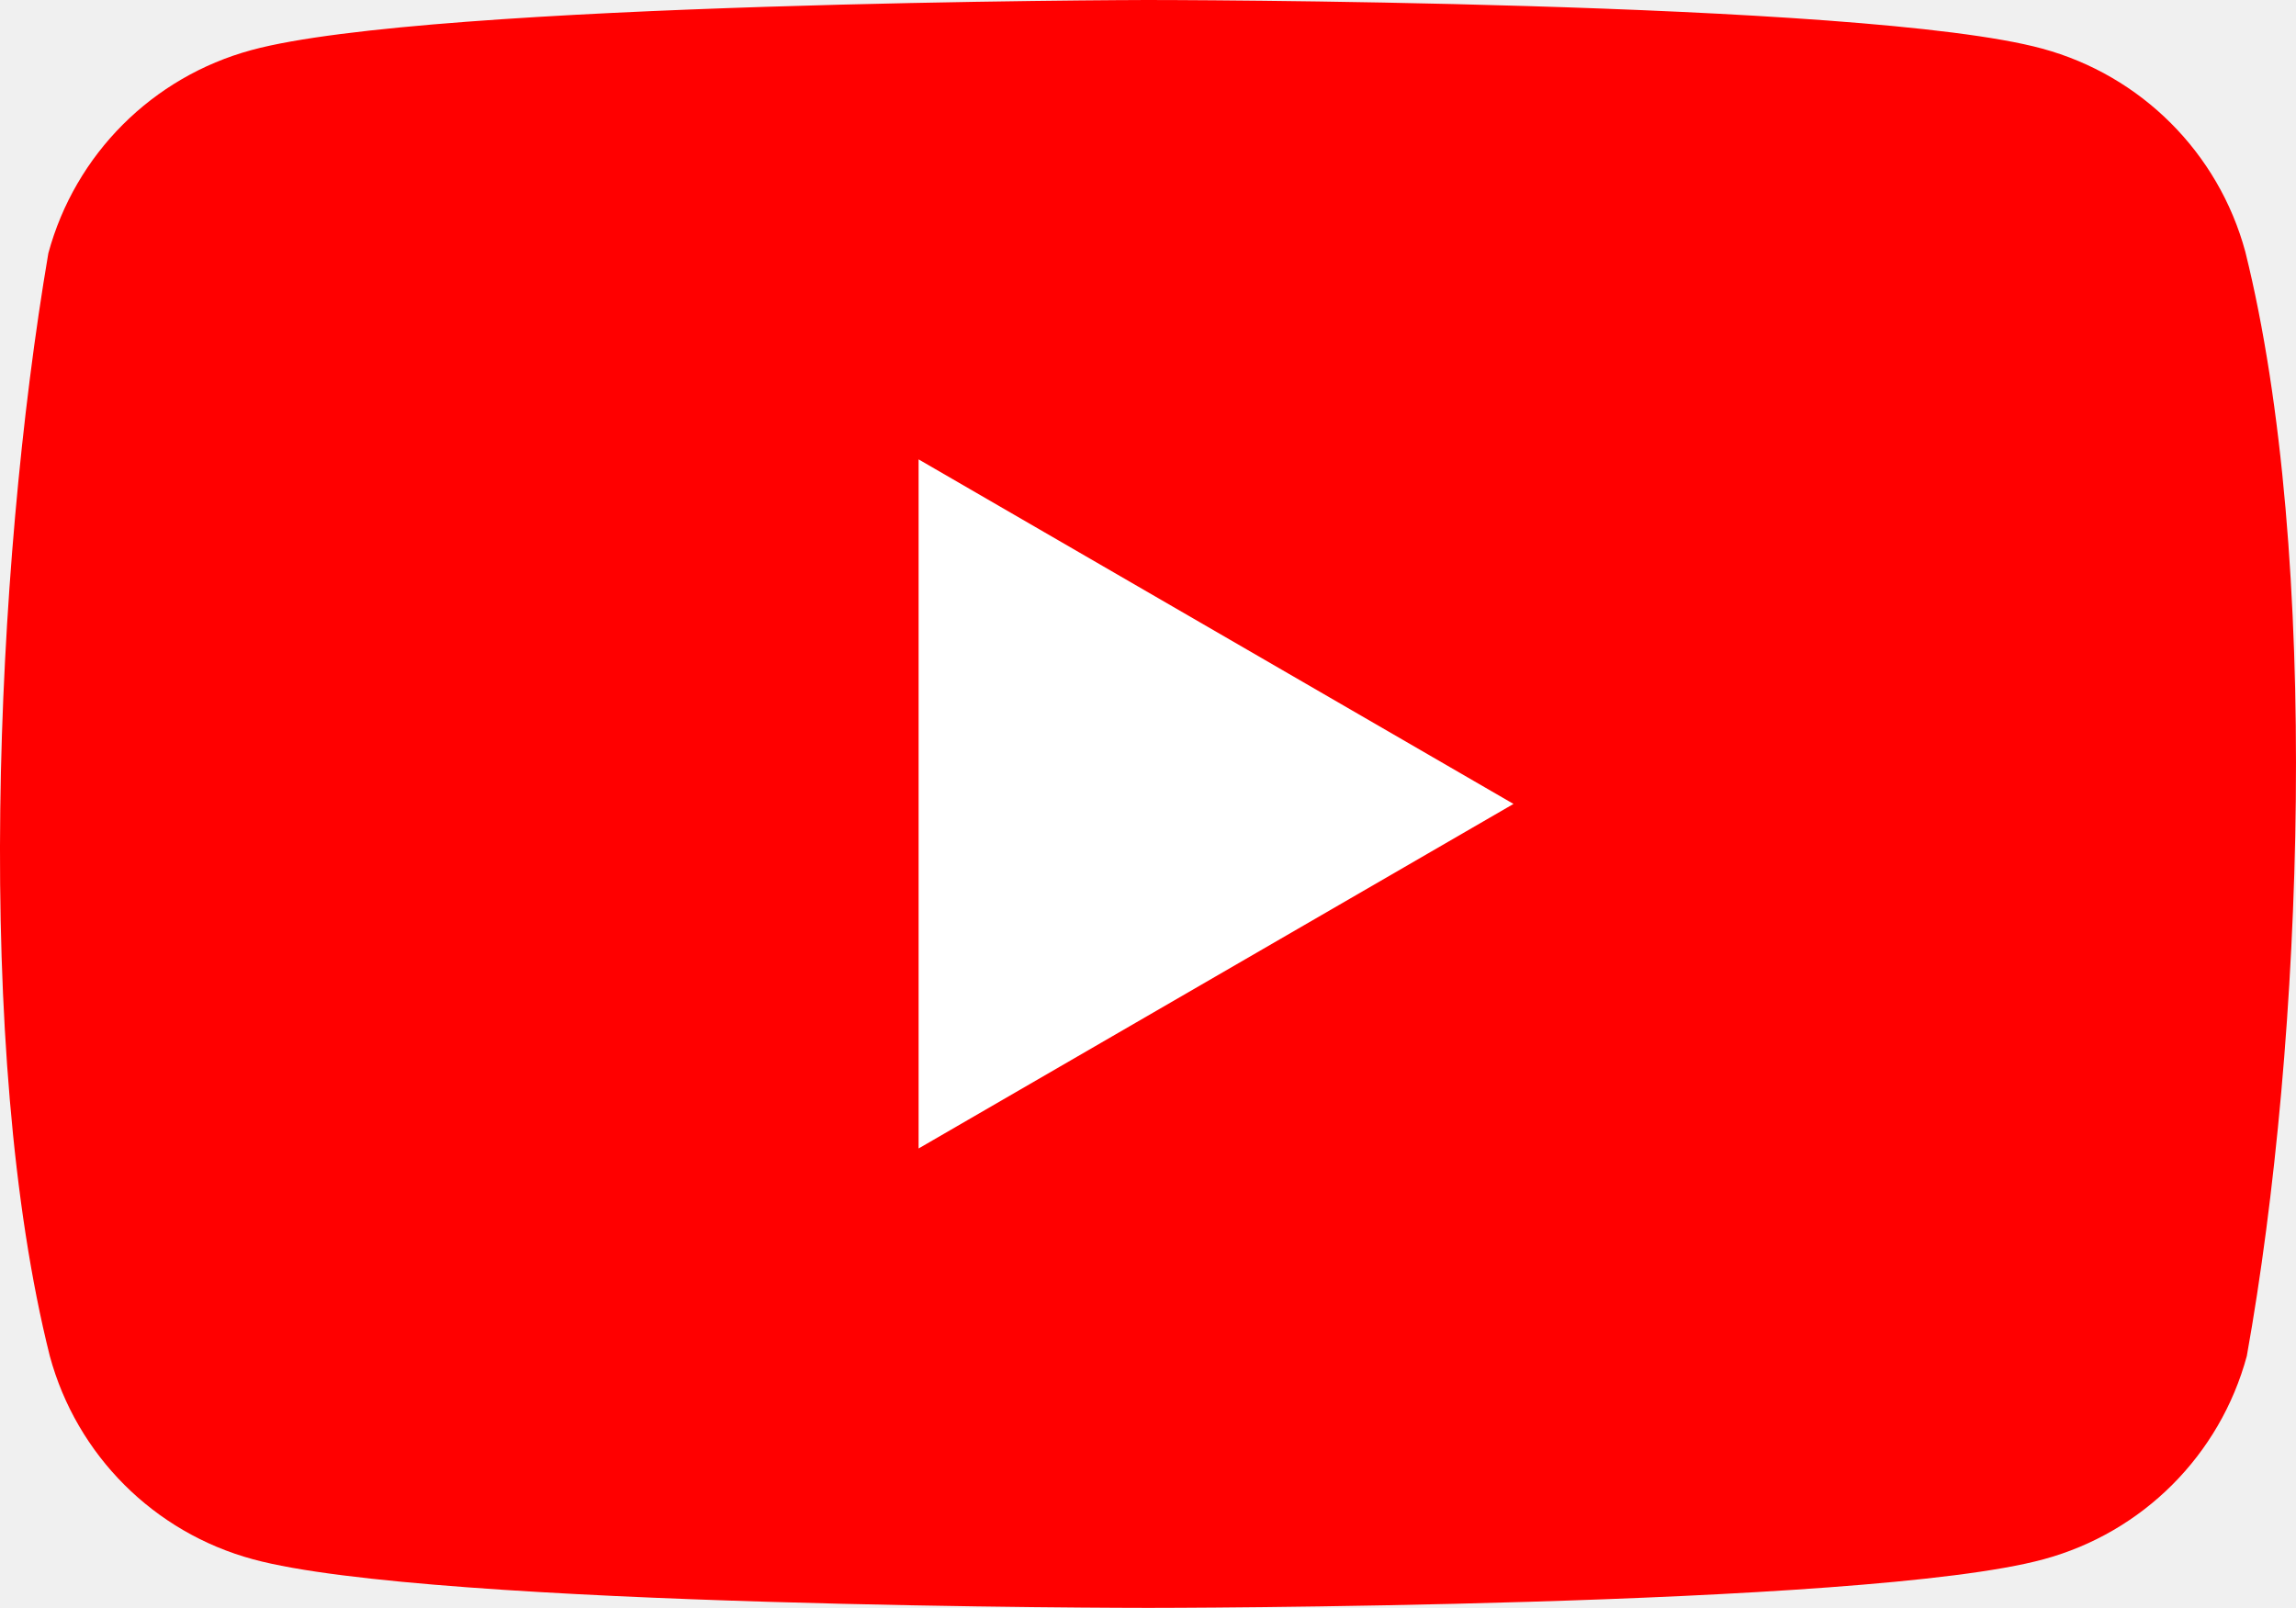
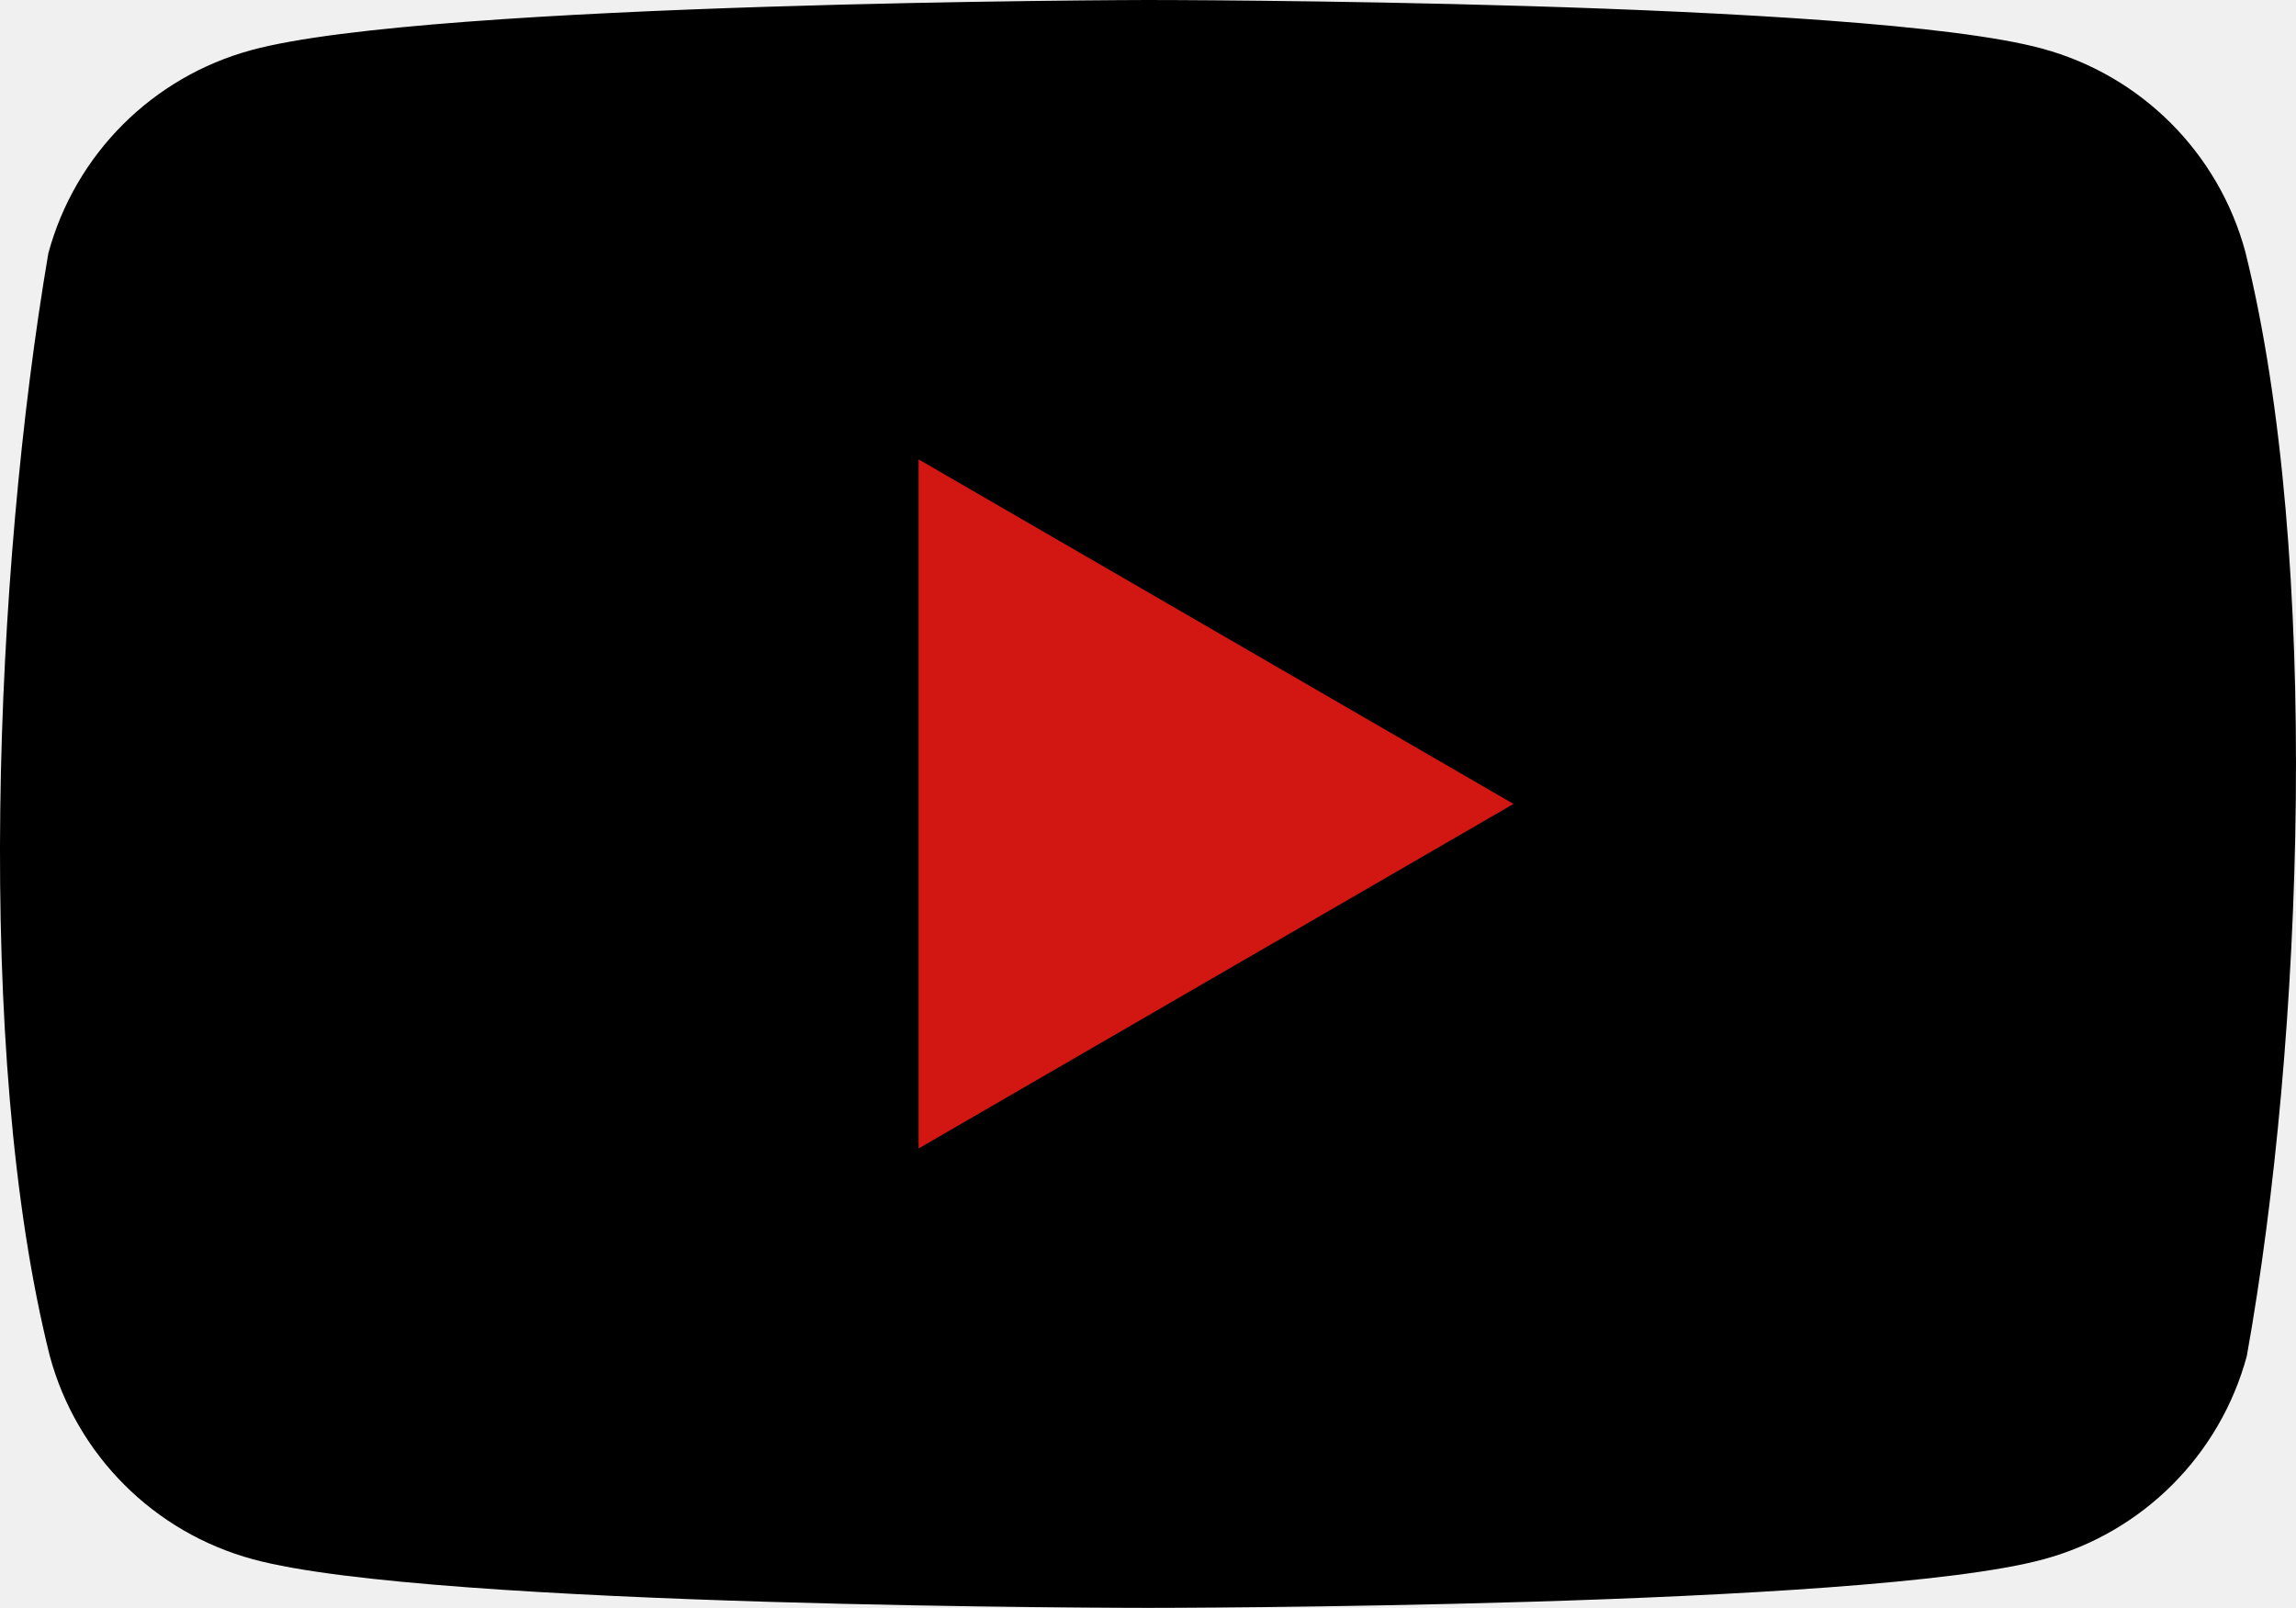
<svg xmlns="http://www.w3.org/2000/svg" viewBox="0 0 255.996 179.284">
-   <path fill="red" d="M250.346 28.075A32.18 32.18 0 0 0 227.69 5.418C207.824 0 127.87 0 127.87 0S47.912.164 28.046 5.582A32.18 32.18 0 0 0 5.39 28.24c-6.009 35.298-8.34 89.084.165 122.97a32.18 32.18 0 0 0 22.656 22.657c19.866 5.418 99.822 5.418 99.822 5.418s79.955 0 99.82-5.418a32.18 32.18 0 0 0 22.657-22.657c6.338-35.348 8.291-89.1-.164-123.134z" />
-   <path fill="#fff" d="M102.42 51.224v76.836l66.329-38.418z" />
+   <path fill="000" d="M250.346 28.075A32.18 32.18 0 0 0 227.69 5.418C207.824 0 127.87 0 127.87 0S47.912.164 28.046 5.582A32.18 32.18 0 0 0 5.39 28.24c-6.009 35.298-8.34 89.084.165 122.97a32.18 32.18 0 0 0 22.656 22.657c19.866 5.418 99.822 5.418 99.822 5.418s79.955 0 99.82-5.418a32.18 32.18 0 0 0 22.657-22.657c6.338-35.348 8.291-89.1-.164-123.134z" />
+   <path fill="#d21612" d="M102.42 51.224v76.836l66.329-38.418z" />
</svg>
